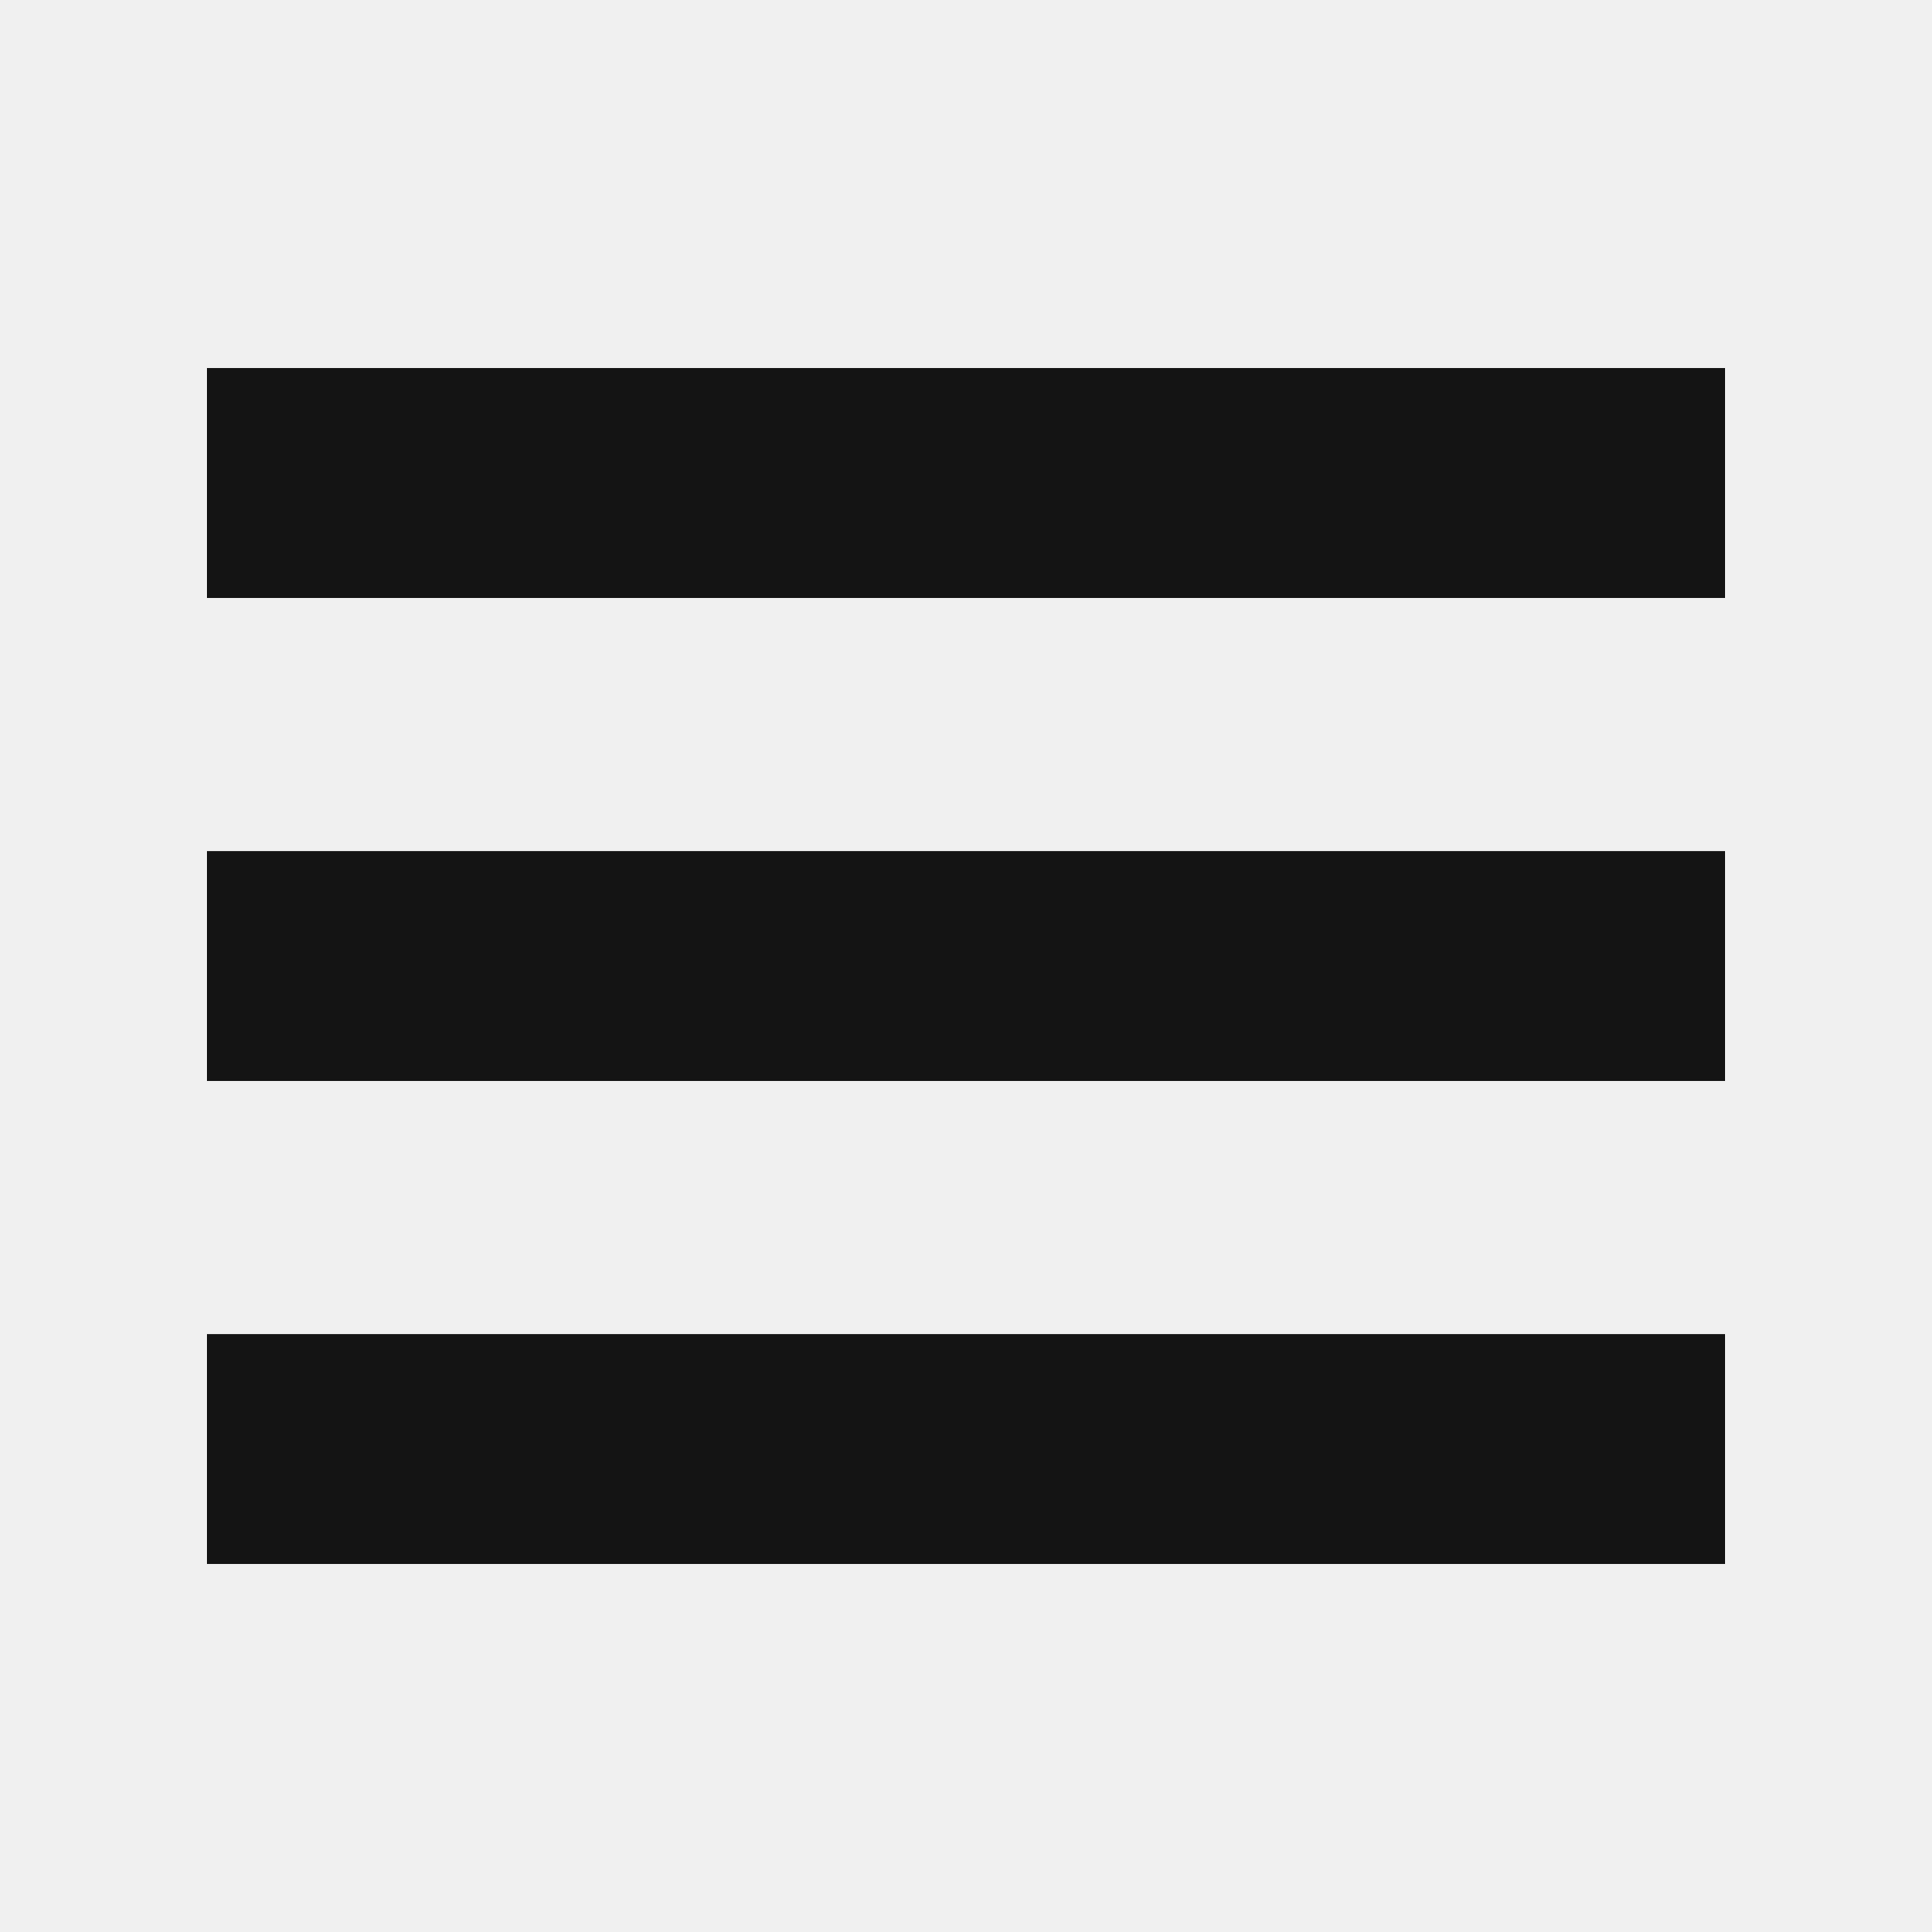
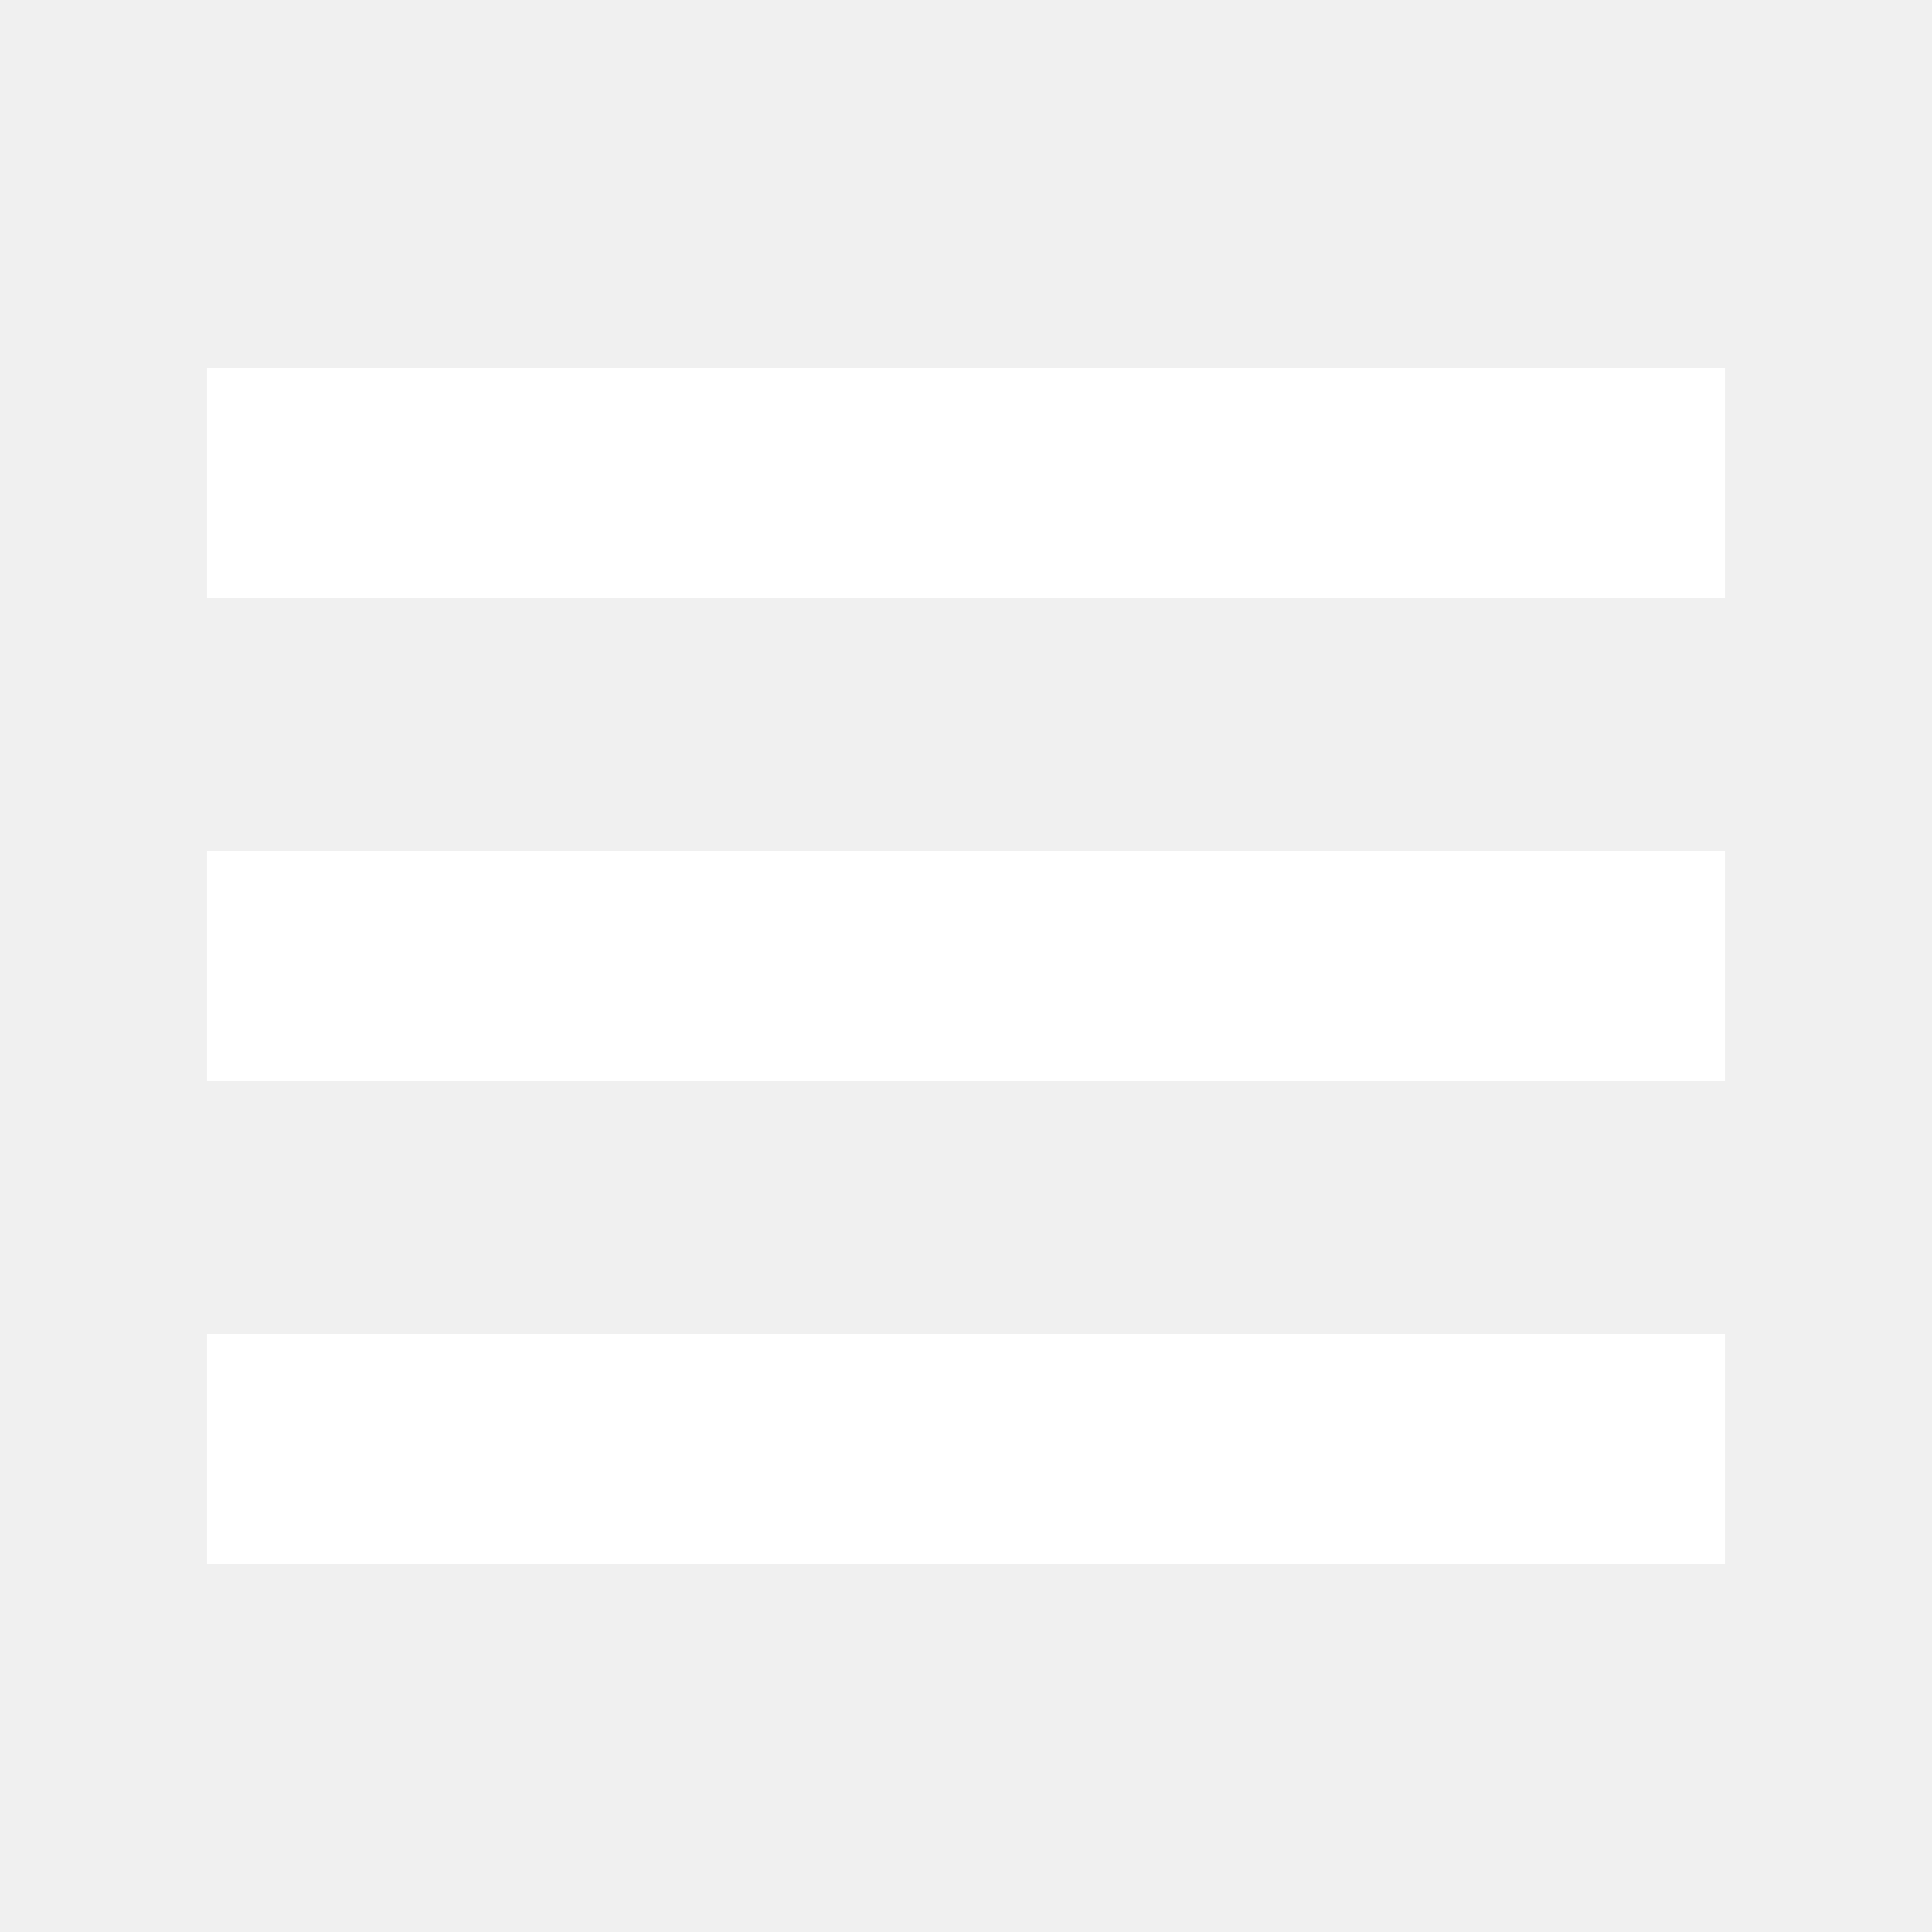
<svg xmlns="http://www.w3.org/2000/svg" width="28" height="28" viewBox="0 0 28 28" fill="none">
-   <mask id="mask0_1302_111" style="mask-type:alpha" maskUnits="userSpaceOnUse" x="0" y="0" width="28" height="28">
+   <mask id="mask0_1483_15628" style="mask-type:alpha" maskUnits="userSpaceOnUse" x="0" y="0" width="28" height="28">
    <rect width="28" height="28" fill="#D9D9D9" />
  </mask>
-   <g mask="url(#mask0_1302_111)">
-     <path d="M3.5 8.167V5.833H24.5V8.167H3.5ZM3.5 22.167V19.834H24.5V22.167H3.5ZM3.5 15.167V12.834H24.5V15.167H3.5Z" fill="#141414" stroke="#141414" />
+   <g mask="url(#mask0_1483_15628)">
+     <path d="M3.5 8.167V5.833H24.5V8.167H3.5ZM3.5 22.167V19.833H24.5V22.167H3.5ZM3.5 15.167V12.833H24.5V15.167H3.5Z" fill="white" stroke="white" />
  </g>
</svg>
